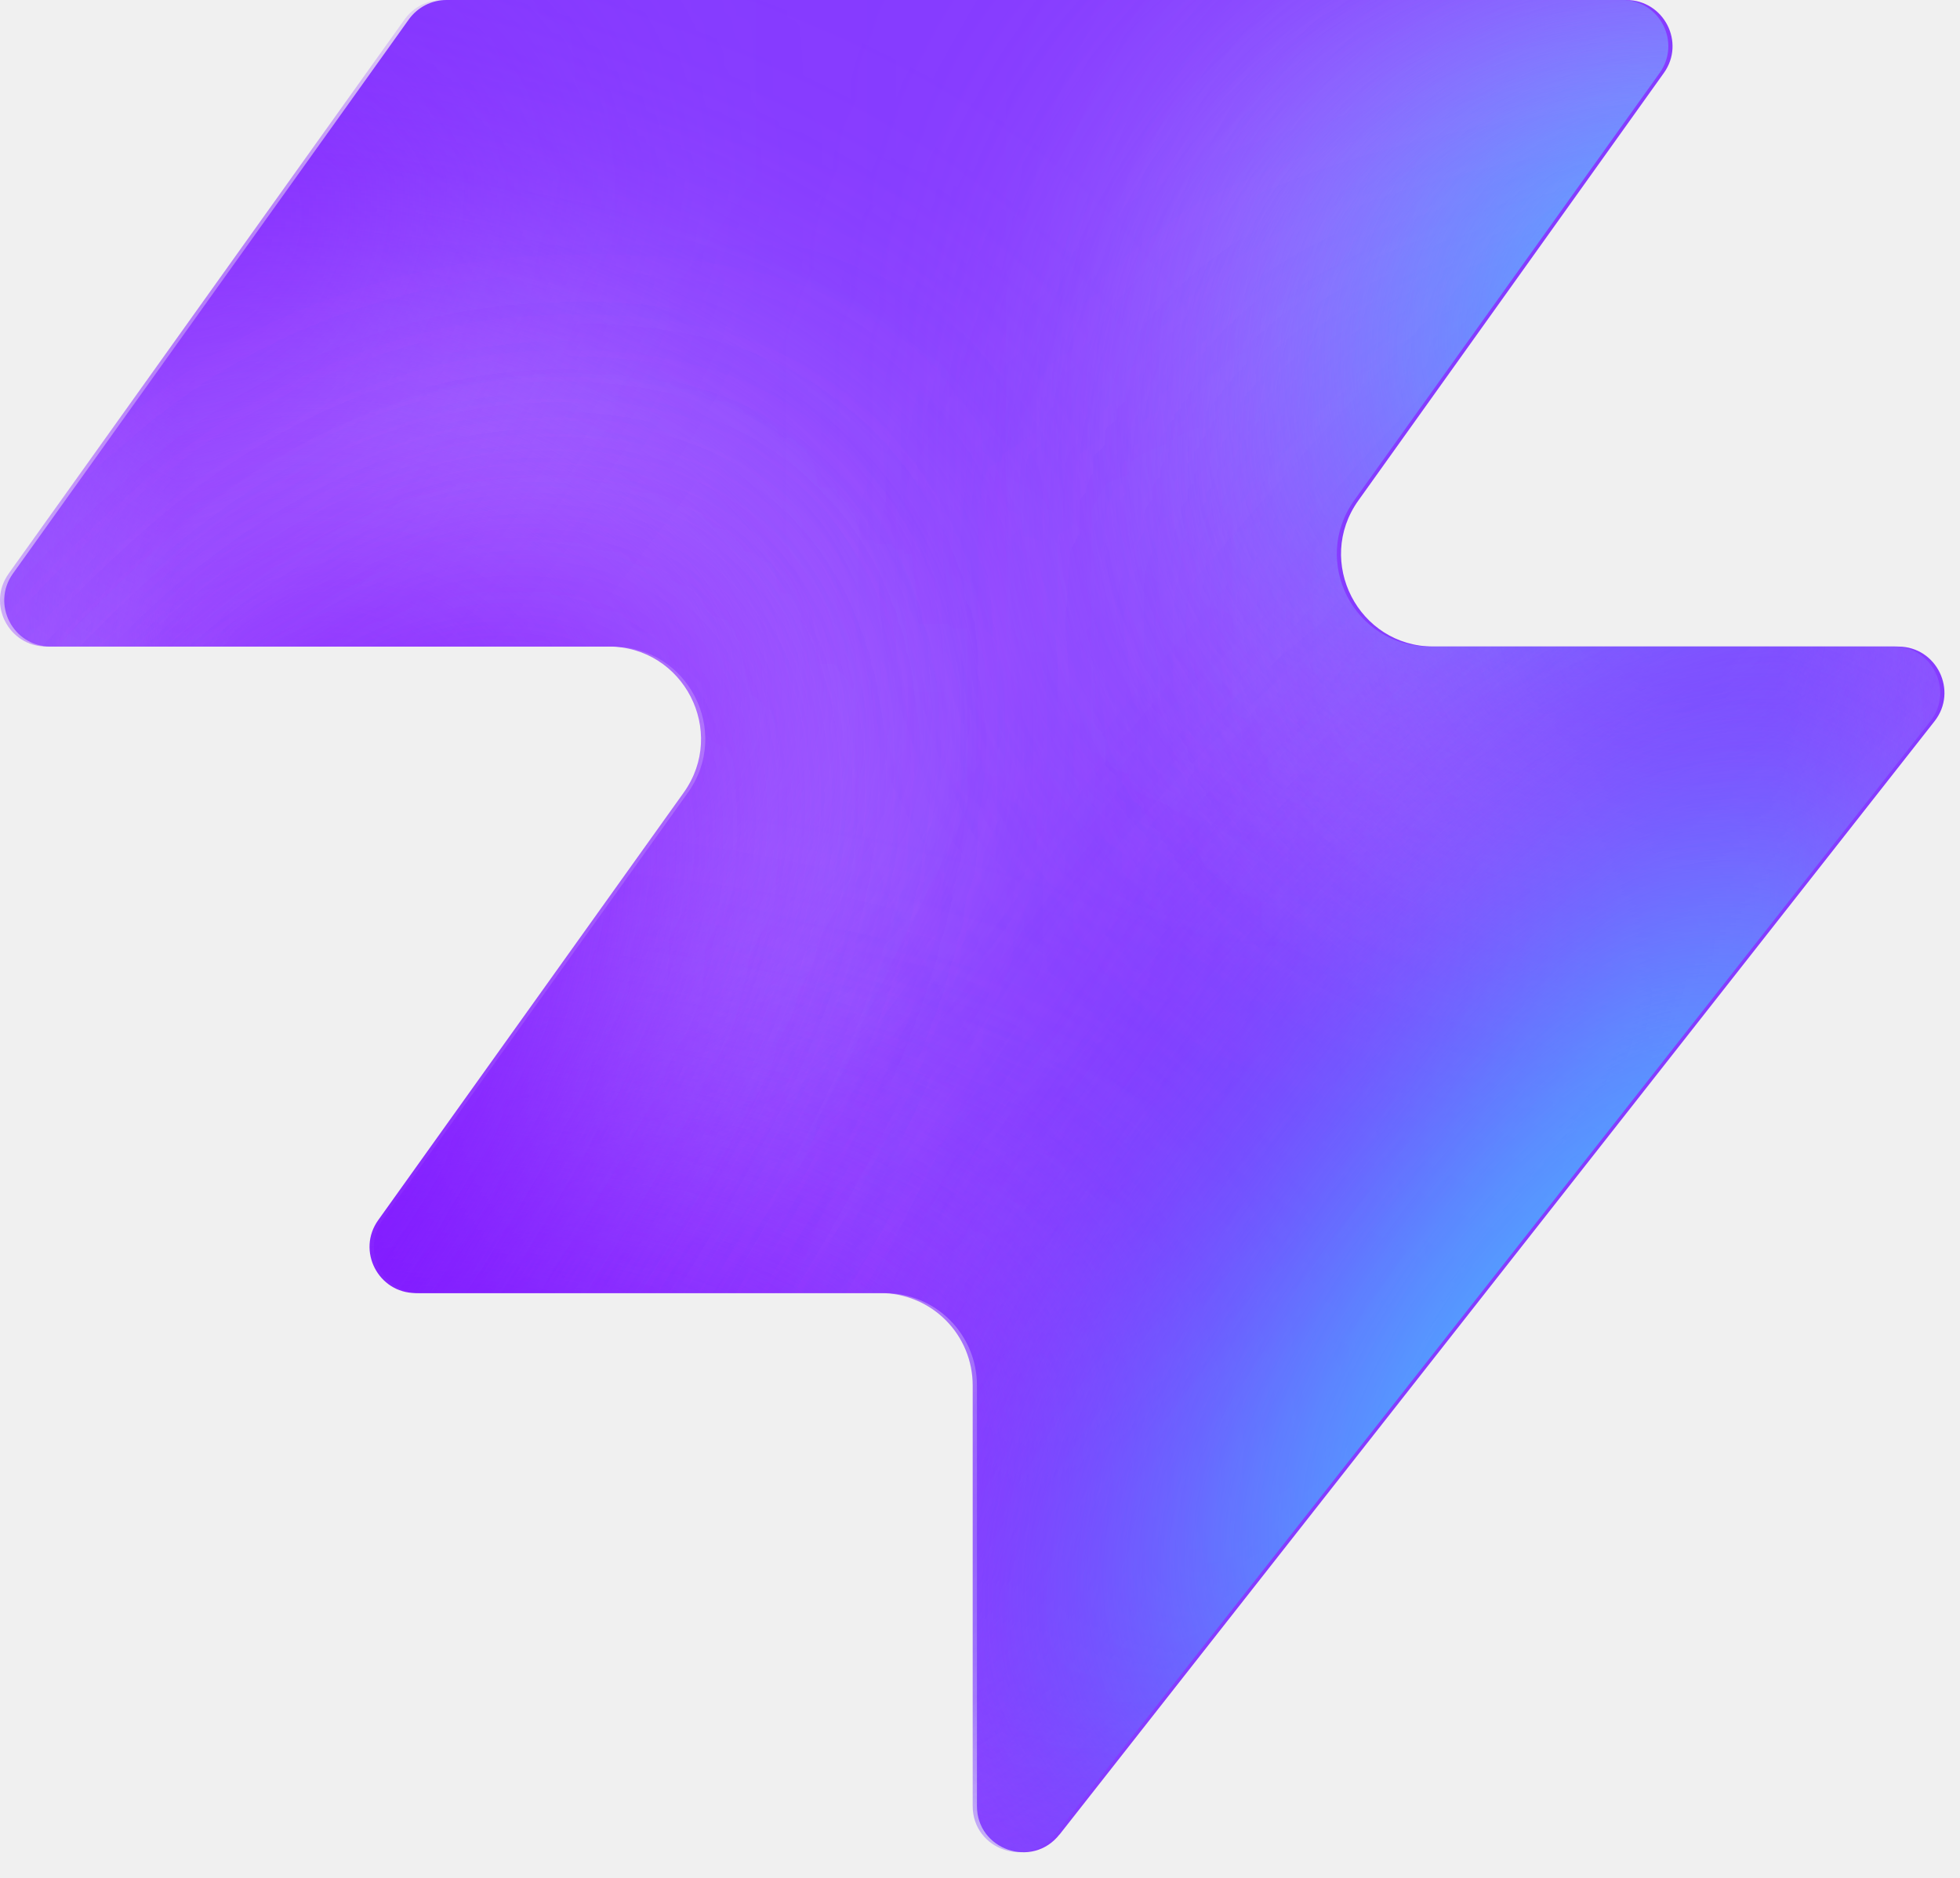
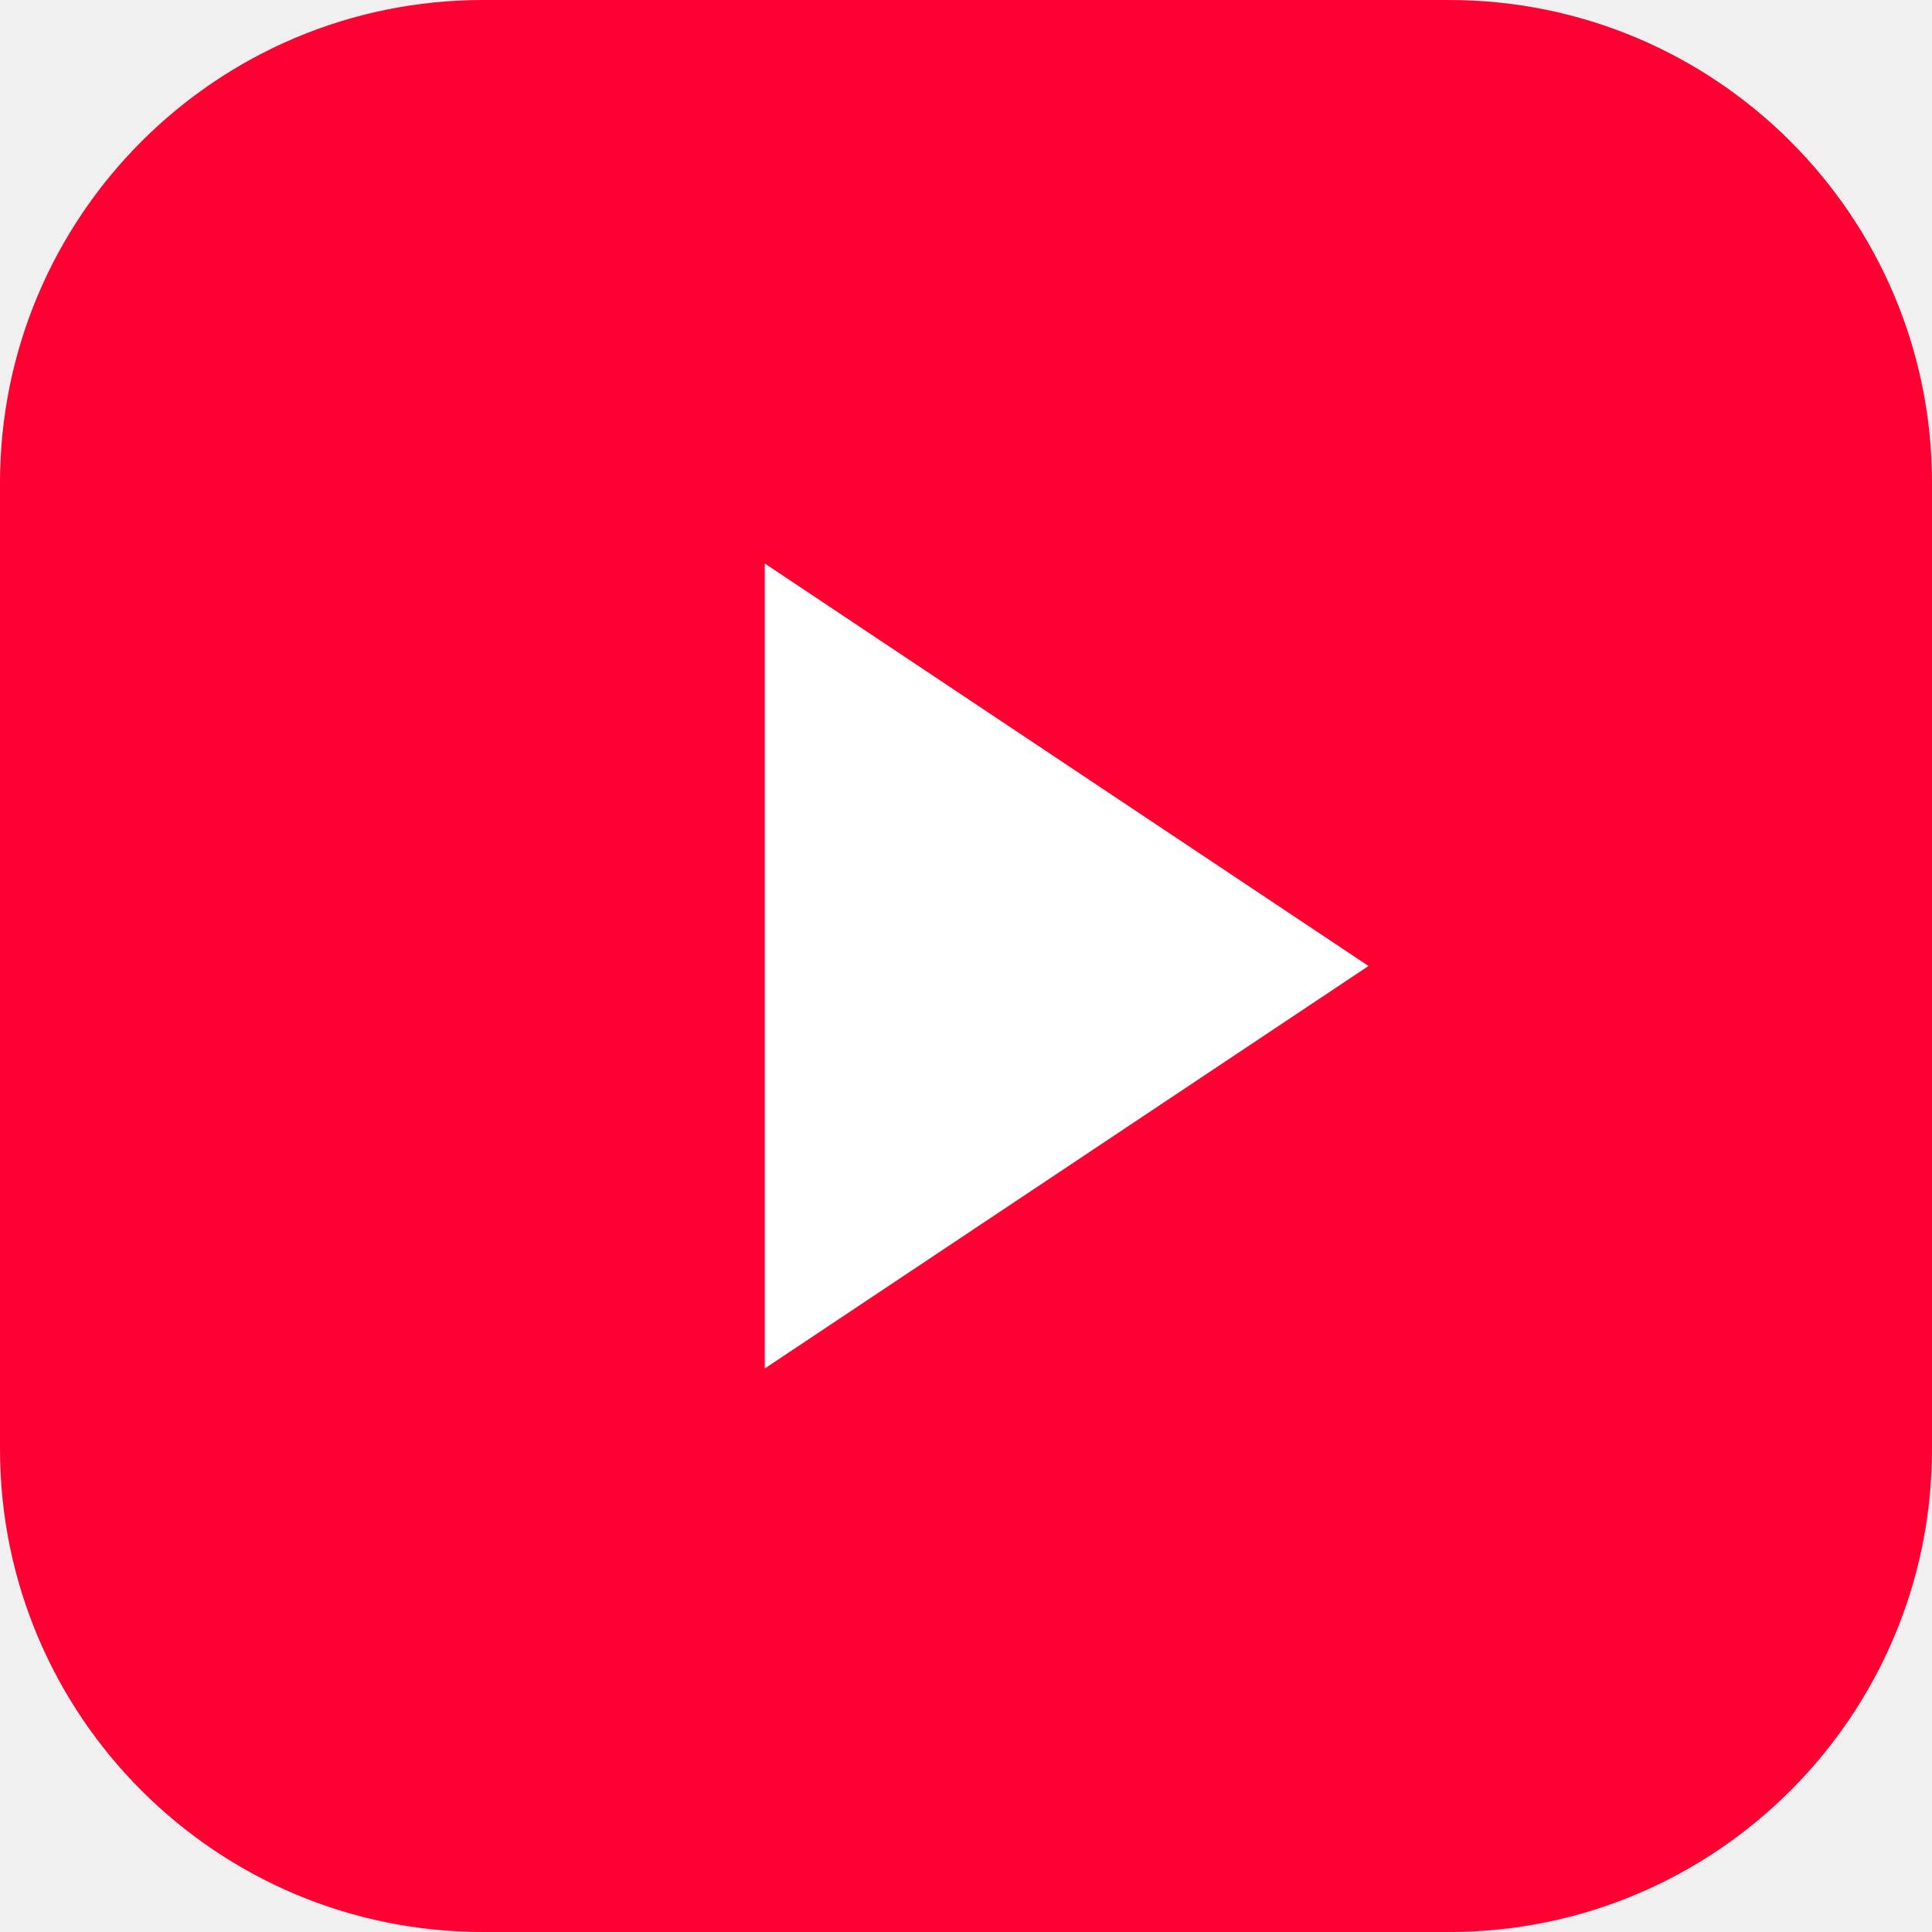
- <svg xmlns="http://www.w3.org/2000/svg" width="48" height="46" fill="none" viewBox="0 0 48 46">
-   <path fill="#863bff" d="M25.946 44.938c-.664.845-2.021.375-2.021-.698V33.937a2.26 2.26 0 0 0-2.262-2.262H10.287c-.92 0-1.456-1.04-.92-1.788l7.48-10.471c1.07-1.497 0-3.578-1.842-3.578H1.237c-.92 0-1.456-1.04-.92-1.788L10.013.474c.214-.297.556-.474.92-.474h28.894c.92 0 1.456 1.04.92 1.788l-7.48 10.471c-1.07 1.498 0 3.579 1.842 3.579h11.377c.943 0 1.473 1.088.89 1.83L25.947 44.94z" style="fill:#863bff;fill:color(display-p3 .525 .23 1);fill-opacity:1" />
-   <mask id="a" width="48" height="46" x="0" y="0" maskUnits="userSpaceOnUse" style="mask-type:alpha">
-     <path fill="#000" d="M25.842 44.938c-.664.844-2.021.375-2.021-.698V33.937a2.26 2.26 0 0 0-2.262-2.262H10.183c-.92 0-1.456-1.04-.92-1.788l7.48-10.471c1.07-1.498 0-3.579-1.842-3.579H1.133c-.92 0-1.456-1.04-.92-1.787L9.91.473c.214-.297.556-.474.92-.474h28.894c.92 0 1.456 1.04.92 1.788l-7.48 10.471c-1.07 1.498 0 3.578 1.842 3.578h11.377c.943 0 1.473 1.088.89 1.832L25.843 44.94z" style="fill:#000;fill-opacity:1" />
-   </mask>
-   <g mask="url(#a)">
-     <g filter="url(#b)">
-       <ellipse cx="5.508" cy="14.704" fill="#ede6ff" rx="5.508" ry="14.704" style="fill:#ede6ff;fill:color(display-p3 .927 .903 1);fill-opacity:1" transform="matrix(.00324 1 1 -.00324 -4.47 31.516)" />
-     </g>
-     <g filter="url(#c)">
-       <ellipse cx="10.399" cy="29.851" fill="#ede6ff" rx="10.399" ry="29.851" style="fill:#ede6ff;fill:color(display-p3 .927 .903 1);fill-opacity:1" transform="matrix(.00324 1 1 -.00324 -39.328 7.883)" />
-     </g>
-     <g filter="url(#d)">
-       <ellipse cx="5.508" cy="30.487" fill="#7e14ff" rx="5.508" ry="30.487" style="fill:#7e14ff;fill:color(display-p3 .492 .077 1);fill-opacity:1" transform="rotate(89.814 -25.913 -14.639)scale(1 -1)" />
-     </g>
-     <g filter="url(#e)">
-       <ellipse cx="5.508" cy="30.599" fill="#7e14ff" rx="5.508" ry="30.599" style="fill:#7e14ff;fill:color(display-p3 .492 .077 1);fill-opacity:1" transform="rotate(89.814 -32.644 -3.334)scale(1 -1)" />
-     </g>
-     <g filter="url(#f)">
-       <ellipse cx="5.508" cy="30.599" fill="#7e14ff" rx="5.508" ry="30.599" style="fill:#7e14ff;fill:color(display-p3 .492 .077 1);fill-opacity:1" transform="matrix(.00324 1 1 -.00324 -34.34 30.47)" />
-     </g>
-     <g filter="url(#g)">
-       <ellipse cx="14.072" cy="22.078" fill="#ede6ff" rx="14.072" ry="22.078" style="fill:#ede6ff;fill:color(display-p3 .927 .903 1);fill-opacity:1" transform="rotate(93.35 24.506 48.493)scale(-1 1)" />
-     </g>
-     <g filter="url(#h)">
-       <ellipse cx="3.47" cy="21.501" fill="#7e14ff" rx="3.47" ry="21.501" style="fill:#7e14ff;fill:color(display-p3 .492 .077 1);fill-opacity:1" transform="rotate(89.009 28.708 47.59)scale(-1 1)" />
-     </g>
-     <g filter="url(#i)">
-       <ellipse cx="3.47" cy="21.501" fill="#7e14ff" rx="3.47" ry="21.501" style="fill:#7e14ff;fill:color(display-p3 .492 .077 1);fill-opacity:1" transform="rotate(89.009 28.708 47.59)scale(-1 1)" />
-     </g>
-     <g filter="url(#j)">
-       <ellipse cx=".387" cy="8.972" fill="#7e14ff" rx="4.407" ry="29.108" style="fill:#7e14ff;fill:color(display-p3 .492 .077 1);fill-opacity:1" transform="rotate(39.51 .387 8.972)" />
-     </g>
-     <g filter="url(#k)">
-       <ellipse cx="47.523" cy="-6.092" fill="#7e14ff" rx="4.407" ry="29.108" style="fill:#7e14ff;fill:color(display-p3 .492 .077 1);fill-opacity:1" transform="rotate(37.892 47.523 -6.092)" />
-     </g>
-     <g filter="url(#l)">
-       <ellipse cx="41.412" cy="6.333" fill="#47bfff" rx="5.971" ry="9.665" style="fill:#47bfff;fill:color(display-p3 .28 .748 1);fill-opacity:1" transform="rotate(37.892 41.412 6.333)" />
-     </g>
-     <g filter="url(#m)">
-       <ellipse cx="-1.879" cy="38.332" fill="#7e14ff" rx="4.407" ry="29.108" style="fill:#7e14ff;fill:color(display-p3 .492 .077 1);fill-opacity:1" transform="rotate(37.892 -1.88 38.332)" />
-     </g>
-     <g filter="url(#n)">
-       <ellipse cx="-1.879" cy="38.332" fill="#7e14ff" rx="4.407" ry="29.108" style="fill:#7e14ff;fill:color(display-p3 .492 .077 1);fill-opacity:1" transform="rotate(37.892 -1.88 38.332)" />
-     </g>
-     <g filter="url(#o)">
-       <ellipse cx="35.651" cy="29.907" fill="#7e14ff" rx="4.407" ry="29.108" style="fill:#7e14ff;fill:color(display-p3 .492 .077 1);fill-opacity:1" transform="rotate(37.892 35.651 29.907)" />
-     </g>
-     <g filter="url(#p)">
-       <ellipse cx="38.418" cy="32.4" fill="#47bfff" rx="5.971" ry="15.297" style="fill:#47bfff;fill:color(display-p3 .28 .748 1);fill-opacity:1" transform="rotate(37.892 38.418 32.4)" />
-     </g>
-   </g>
-   <defs>
-     <filter id="b" width="60.045" height="41.654" x="-19.77" y="16.149" color-interpolation-filters="sRGB" filterUnits="userSpaceOnUse">
-       <feFlood flood-opacity="0" result="BackgroundImageFix" />
-       <feBlend in="SourceGraphic" in2="BackgroundImageFix" result="shape" />
-       <feGaussianBlur result="effect1_foregroundBlur_2002_17158" stdDeviation="7.659" />
-     </filter>
-     <filter id="c" width="90.34" height="51.437" x="-54.613" y="-7.533" color-interpolation-filters="sRGB" filterUnits="userSpaceOnUse">
-       <feFlood flood-opacity="0" result="BackgroundImageFix" />
-       <feBlend in="SourceGraphic" in2="BackgroundImageFix" result="shape" />
-       <feGaussianBlur result="effect1_foregroundBlur_2002_17158" stdDeviation="7.659" />
-     </filter>
-     <filter id="d" width="79.355" height="29.4" x="-49.64" y="2.03" color-interpolation-filters="sRGB" filterUnits="userSpaceOnUse">
-       <feFlood flood-opacity="0" result="BackgroundImageFix" />
-       <feBlend in="SourceGraphic" in2="BackgroundImageFix" result="shape" />
-       <feGaussianBlur result="effect1_foregroundBlur_2002_17158" stdDeviation="4.596" />
-     </filter>
-     <filter id="e" width="79.579" height="29.4" x="-45.045" y="20.029" color-interpolation-filters="sRGB" filterUnits="userSpaceOnUse">
-       <feFlood flood-opacity="0" result="BackgroundImageFix" />
-       <feBlend in="SourceGraphic" in2="BackgroundImageFix" result="shape" />
-       <feGaussianBlur result="effect1_foregroundBlur_2002_17158" stdDeviation="4.596" />
-     </filter>
-     <filter id="f" width="79.579" height="29.4" x="-43.513" y="21.178" color-interpolation-filters="sRGB" filterUnits="userSpaceOnUse">
-       <feFlood flood-opacity="0" result="BackgroundImageFix" />
-       <feBlend in="SourceGraphic" in2="BackgroundImageFix" result="shape" />
-       <feGaussianBlur result="effect1_foregroundBlur_2002_17158" stdDeviation="4.596" />
-     </filter>
-     <filter id="g" width="74.749" height="58.852" x="15.756" y="-17.901" color-interpolation-filters="sRGB" filterUnits="userSpaceOnUse">
-       <feFlood flood-opacity="0" result="BackgroundImageFix" />
-       <feBlend in="SourceGraphic" in2="BackgroundImageFix" result="shape" />
-       <feGaussianBlur result="effect1_foregroundBlur_2002_17158" stdDeviation="7.659" />
-     </filter>
-     <filter id="h" width="61.377" height="25.362" x="23.548" y="2.284" color-interpolation-filters="sRGB" filterUnits="userSpaceOnUse">
-       <feFlood flood-opacity="0" result="BackgroundImageFix" />
-       <feBlend in="SourceGraphic" in2="BackgroundImageFix" result="shape" />
-       <feGaussianBlur result="effect1_foregroundBlur_2002_17158" stdDeviation="4.596" />
-     </filter>
-     <filter id="i" width="61.377" height="25.362" x="23.548" y="2.284" color-interpolation-filters="sRGB" filterUnits="userSpaceOnUse">
-       <feFlood flood-opacity="0" result="BackgroundImageFix" />
-       <feBlend in="SourceGraphic" in2="BackgroundImageFix" result="shape" />
-       <feGaussianBlur result="effect1_foregroundBlur_2002_17158" stdDeviation="4.596" />
-     </filter>
-     <filter id="j" width="56.045" height="63.649" x="-27.636" y="-22.853" color-interpolation-filters="sRGB" filterUnits="userSpaceOnUse">
-       <feFlood flood-opacity="0" result="BackgroundImageFix" />
-       <feBlend in="SourceGraphic" in2="BackgroundImageFix" result="shape" />
-       <feGaussianBlur result="effect1_foregroundBlur_2002_17158" stdDeviation="4.596" />
-     </filter>
-     <filter id="k" width="54.814" height="64.646" x="20.116" y="-38.415" color-interpolation-filters="sRGB" filterUnits="userSpaceOnUse">
-       <feFlood flood-opacity="0" result="BackgroundImageFix" />
-       <feBlend in="SourceGraphic" in2="BackgroundImageFix" result="shape" />
-       <feGaussianBlur result="effect1_foregroundBlur_2002_17158" stdDeviation="4.596" />
-     </filter>
-     <filter id="l" width="33.541" height="35.313" x="24.641" y="-11.323" color-interpolation-filters="sRGB" filterUnits="userSpaceOnUse">
-       <feFlood flood-opacity="0" result="BackgroundImageFix" />
-       <feBlend in="SourceGraphic" in2="BackgroundImageFix" result="shape" />
-       <feGaussianBlur result="effect1_foregroundBlur_2002_17158" stdDeviation="4.596" />
-     </filter>
-     <filter id="m" width="54.814" height="64.646" x="-29.286" y="6.009" color-interpolation-filters="sRGB" filterUnits="userSpaceOnUse">
-       <feFlood flood-opacity="0" result="BackgroundImageFix" />
-       <feBlend in="SourceGraphic" in2="BackgroundImageFix" result="shape" />
-       <feGaussianBlur result="effect1_foregroundBlur_2002_17158" stdDeviation="4.596" />
-     </filter>
-     <filter id="n" width="54.814" height="64.646" x="-29.286" y="6.009" color-interpolation-filters="sRGB" filterUnits="userSpaceOnUse">
-       <feFlood flood-opacity="0" result="BackgroundImageFix" />
-       <feBlend in="SourceGraphic" in2="BackgroundImageFix" result="shape" />
-       <feGaussianBlur result="effect1_foregroundBlur_2002_17158" stdDeviation="4.596" />
-     </filter>
-     <filter id="o" width="54.814" height="64.646" x="8.244" y="-2.416" color-interpolation-filters="sRGB" filterUnits="userSpaceOnUse">
-       <feFlood flood-opacity="0" result="BackgroundImageFix" />
-       <feBlend in="SourceGraphic" in2="BackgroundImageFix" result="shape" />
-       <feGaussianBlur result="effect1_foregroundBlur_2002_17158" stdDeviation="4.596" />
-     </filter>
-     <filter id="p" width="39.409" height="43.623" x="18.713" y="10.588" color-interpolation-filters="sRGB" filterUnits="userSpaceOnUse">
-       <feFlood flood-opacity="0" result="BackgroundImageFix" />
-       <feBlend in="SourceGraphic" in2="BackgroundImageFix" result="shape" />
-       <feGaussianBlur result="effect1_foregroundBlur_2002_17158" stdDeviation="4.596" />
-     </filter>
-   </defs>
+ <svg xmlns="http://www.w3.org/2000/svg" viewBox="0 0 24 24" width="32" height="32">
+   <rect width="24" height="24" rx="6" fill="#FF0033" />
+   <polygon points="9.5 7 17 12 9.5 17 9.5 7" fill="#FFFFFF" />
</svg>
